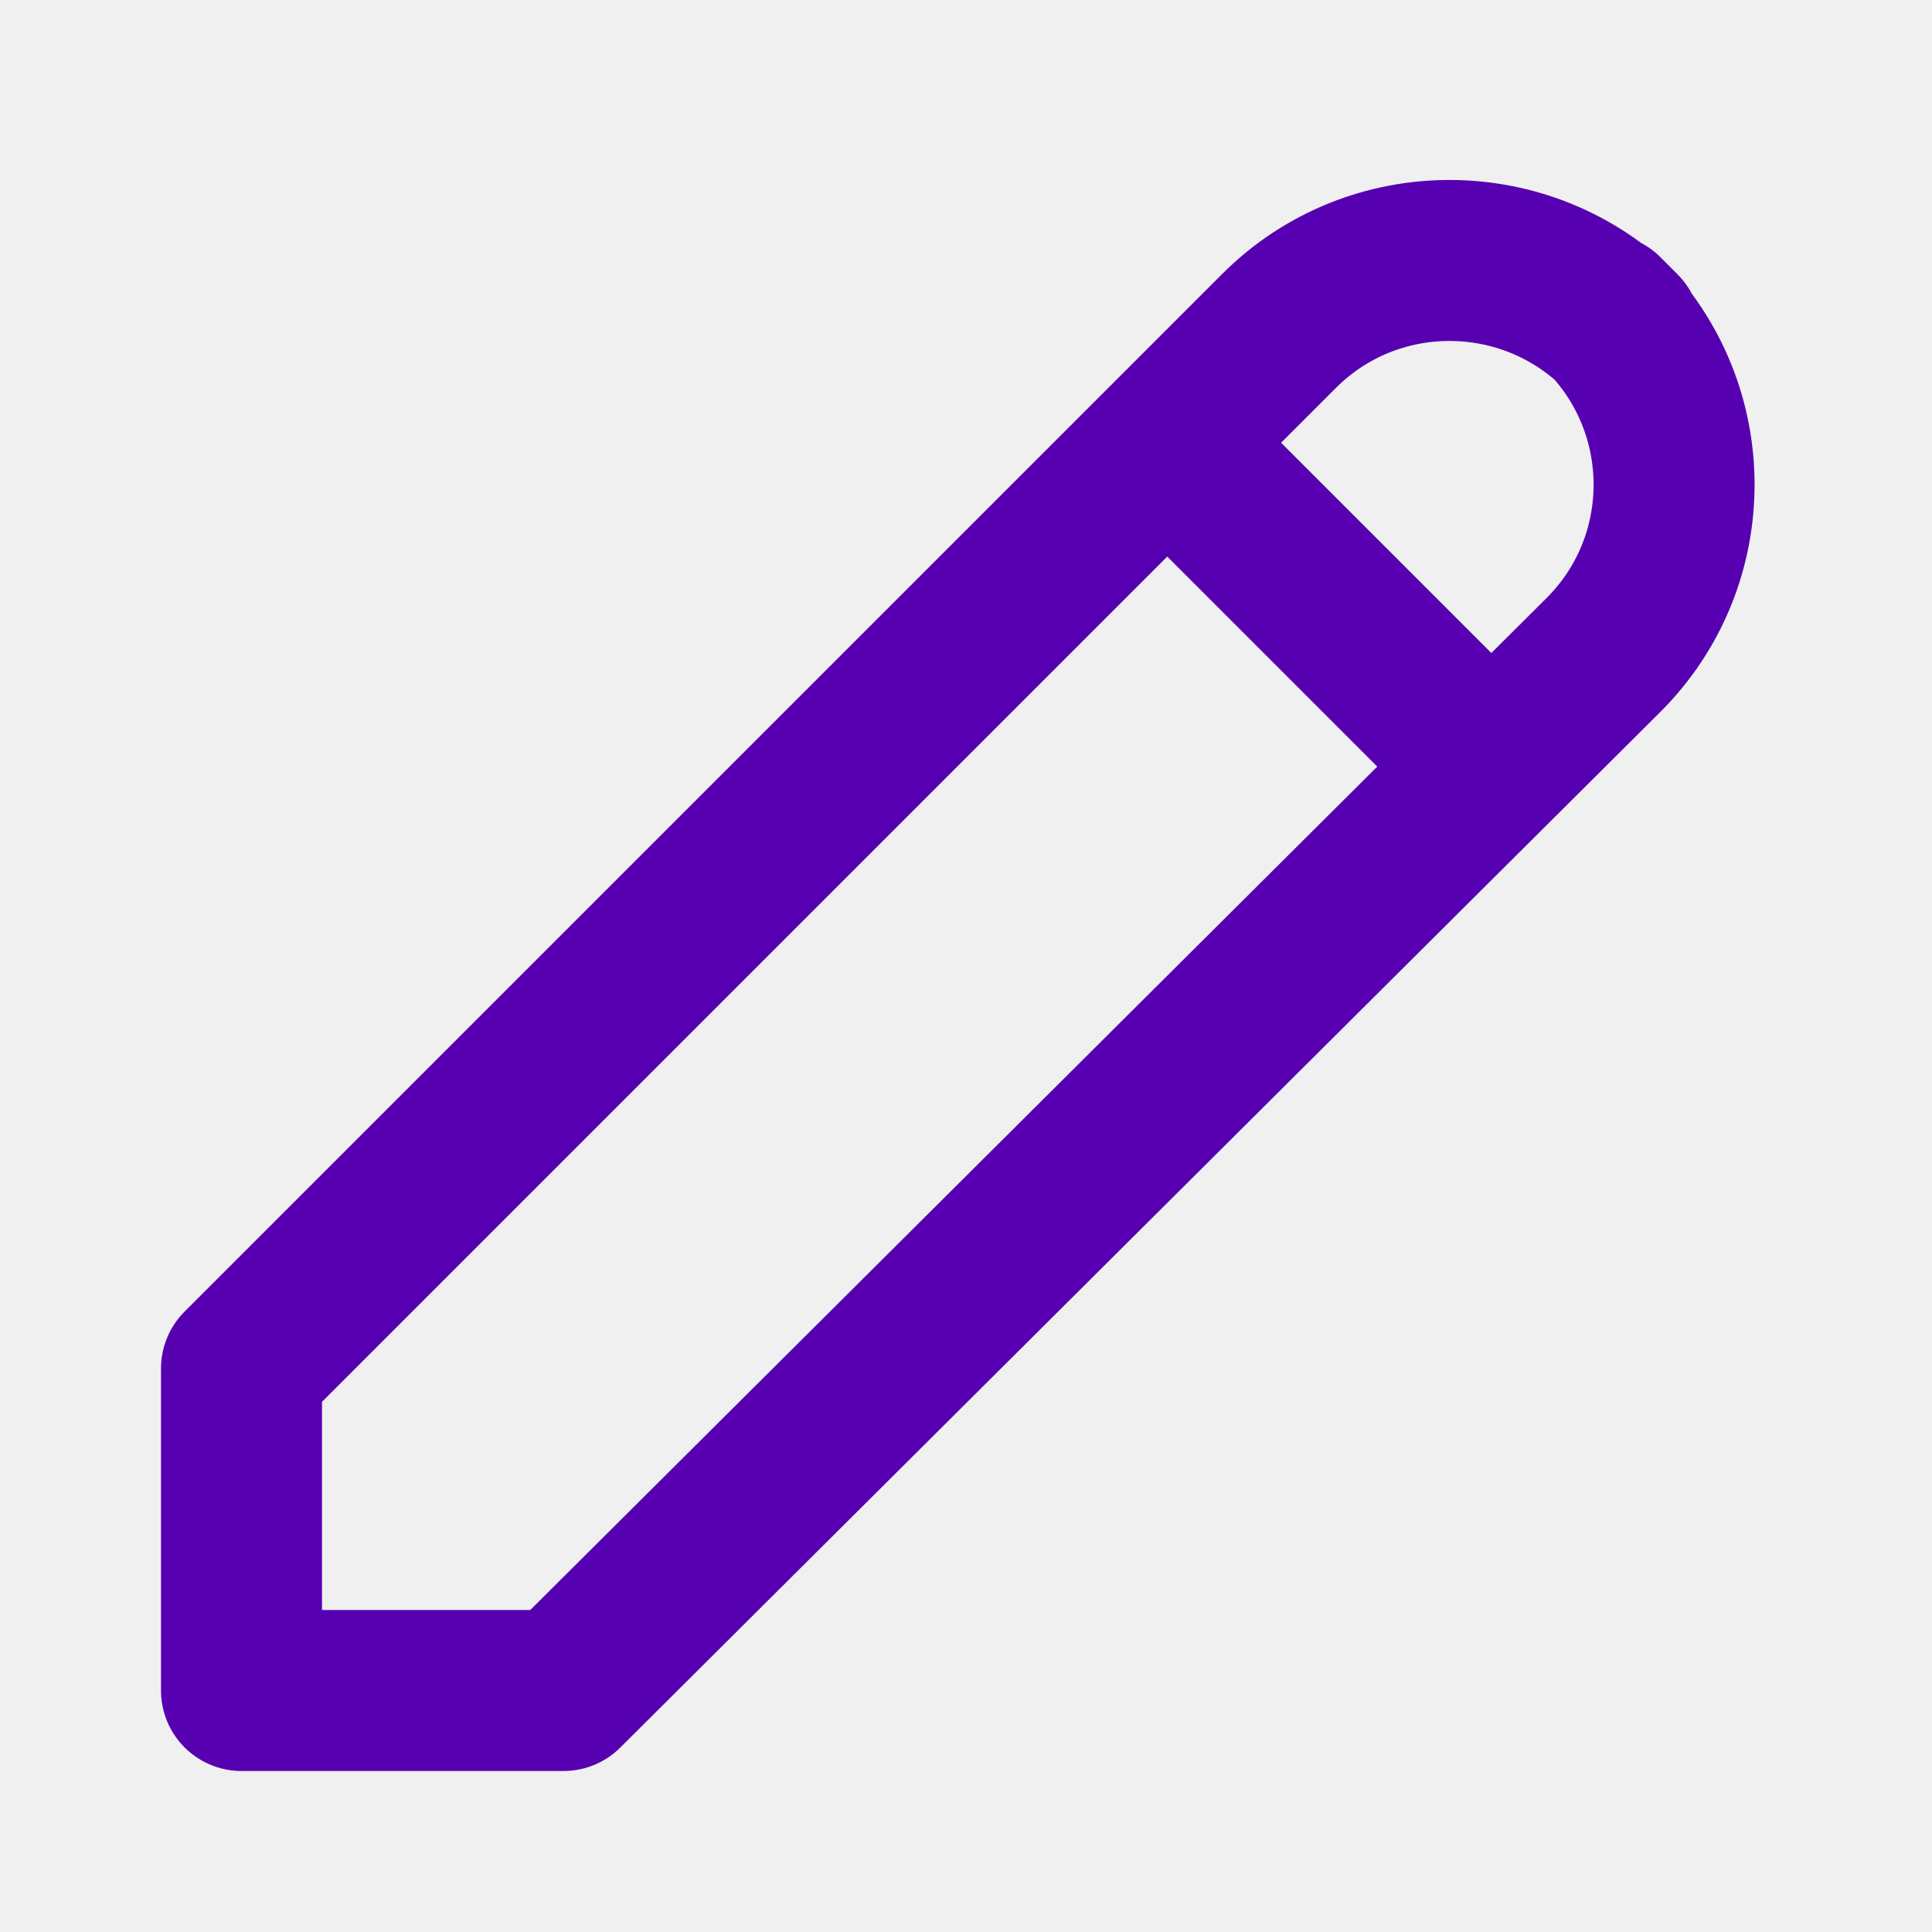
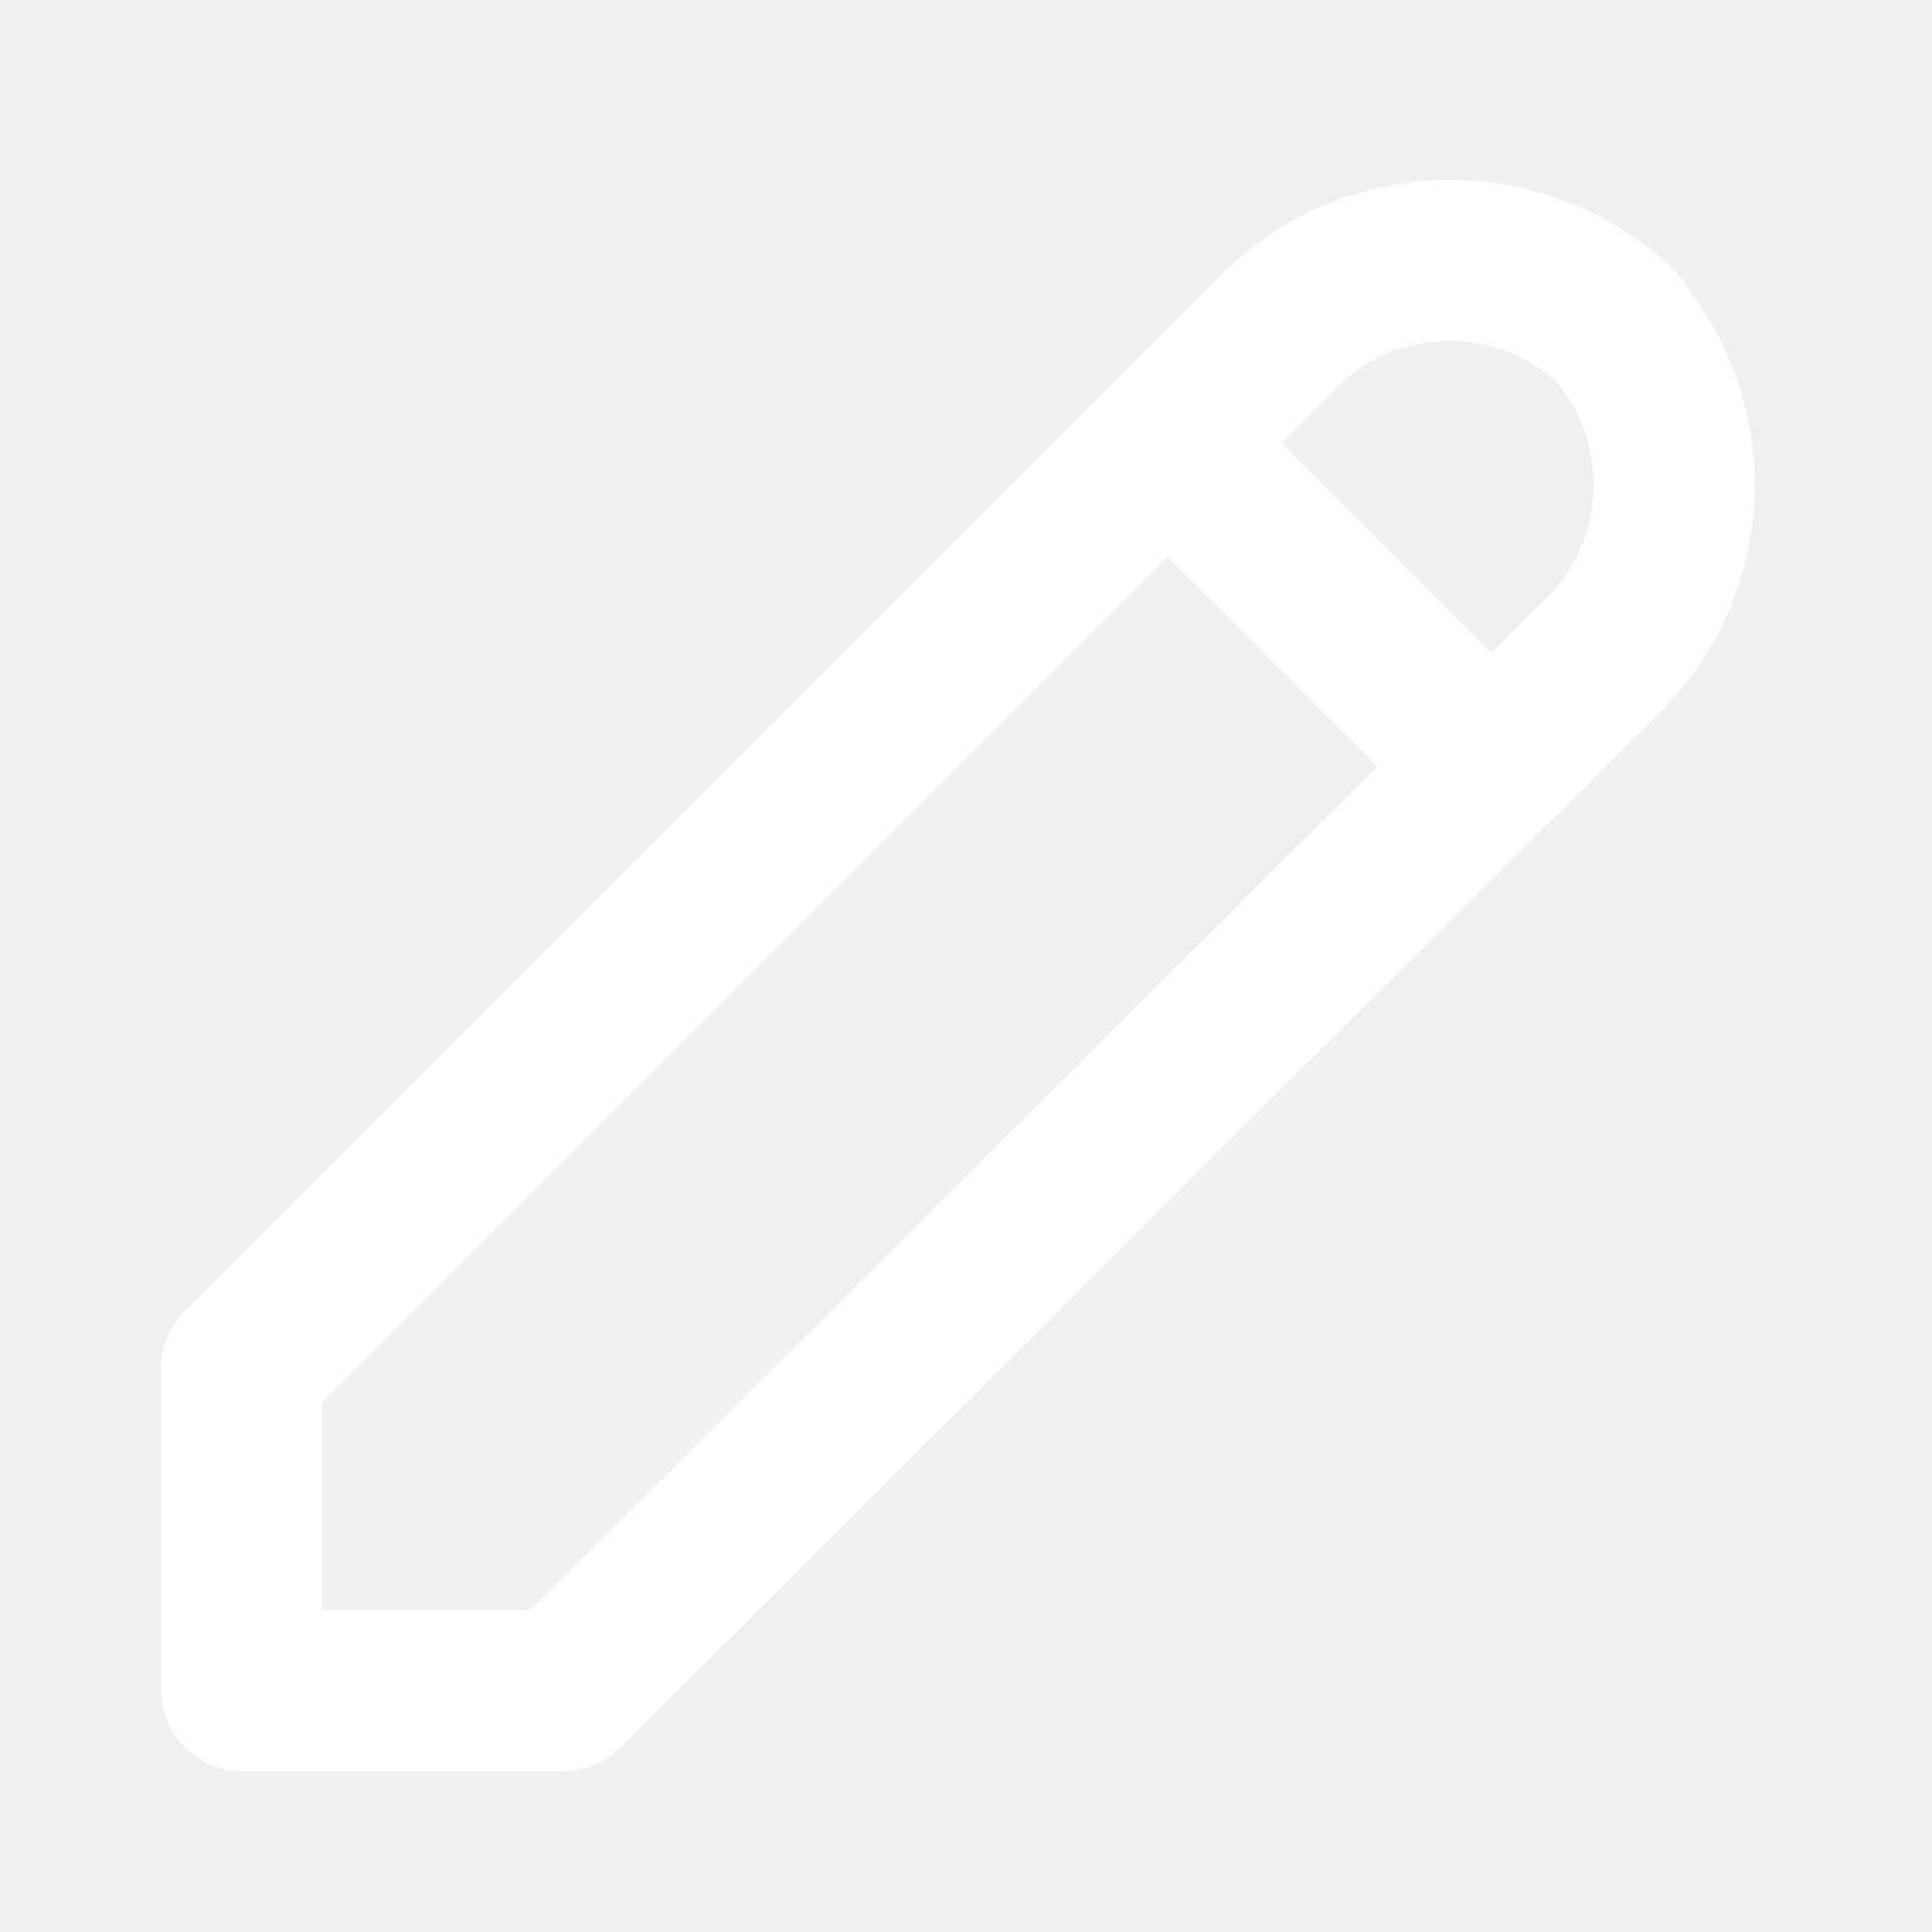
<svg xmlns="http://www.w3.org/2000/svg" width="24px" height="24px" viewBox="0 0 24 24" version="1.1">
  <defs />
  <g id="Page-1" stroke="none" stroke-width="1" fill="none" fill-rule="evenodd">
-     <g id="Artboard-4" transform="translate(-48, -203)" stroke="#5700B2" stroke-width="2">
+     <g id="Artboard-4" transform="translate(-48, -203)" stroke="#FFFFFF" stroke-width="2">
      <g id="41" transform="translate(48, 203)">
        <path d="M3,21 L3,17 L15.89,4.11 C17.06,2.94 18.964,2.947 20.131,4.114 L19.918,3.901 C21.09,5.074 21.088,6.972 19.917,8.138 L7,21 L3,21 Z" id="Pencil" stroke-linecap="round" stroke-linejoin="round" />
        <path d="M14.5,5.5 L18.5,9.5" id="Eraser" />
      </g>
    </g>
  </g>
</svg>
